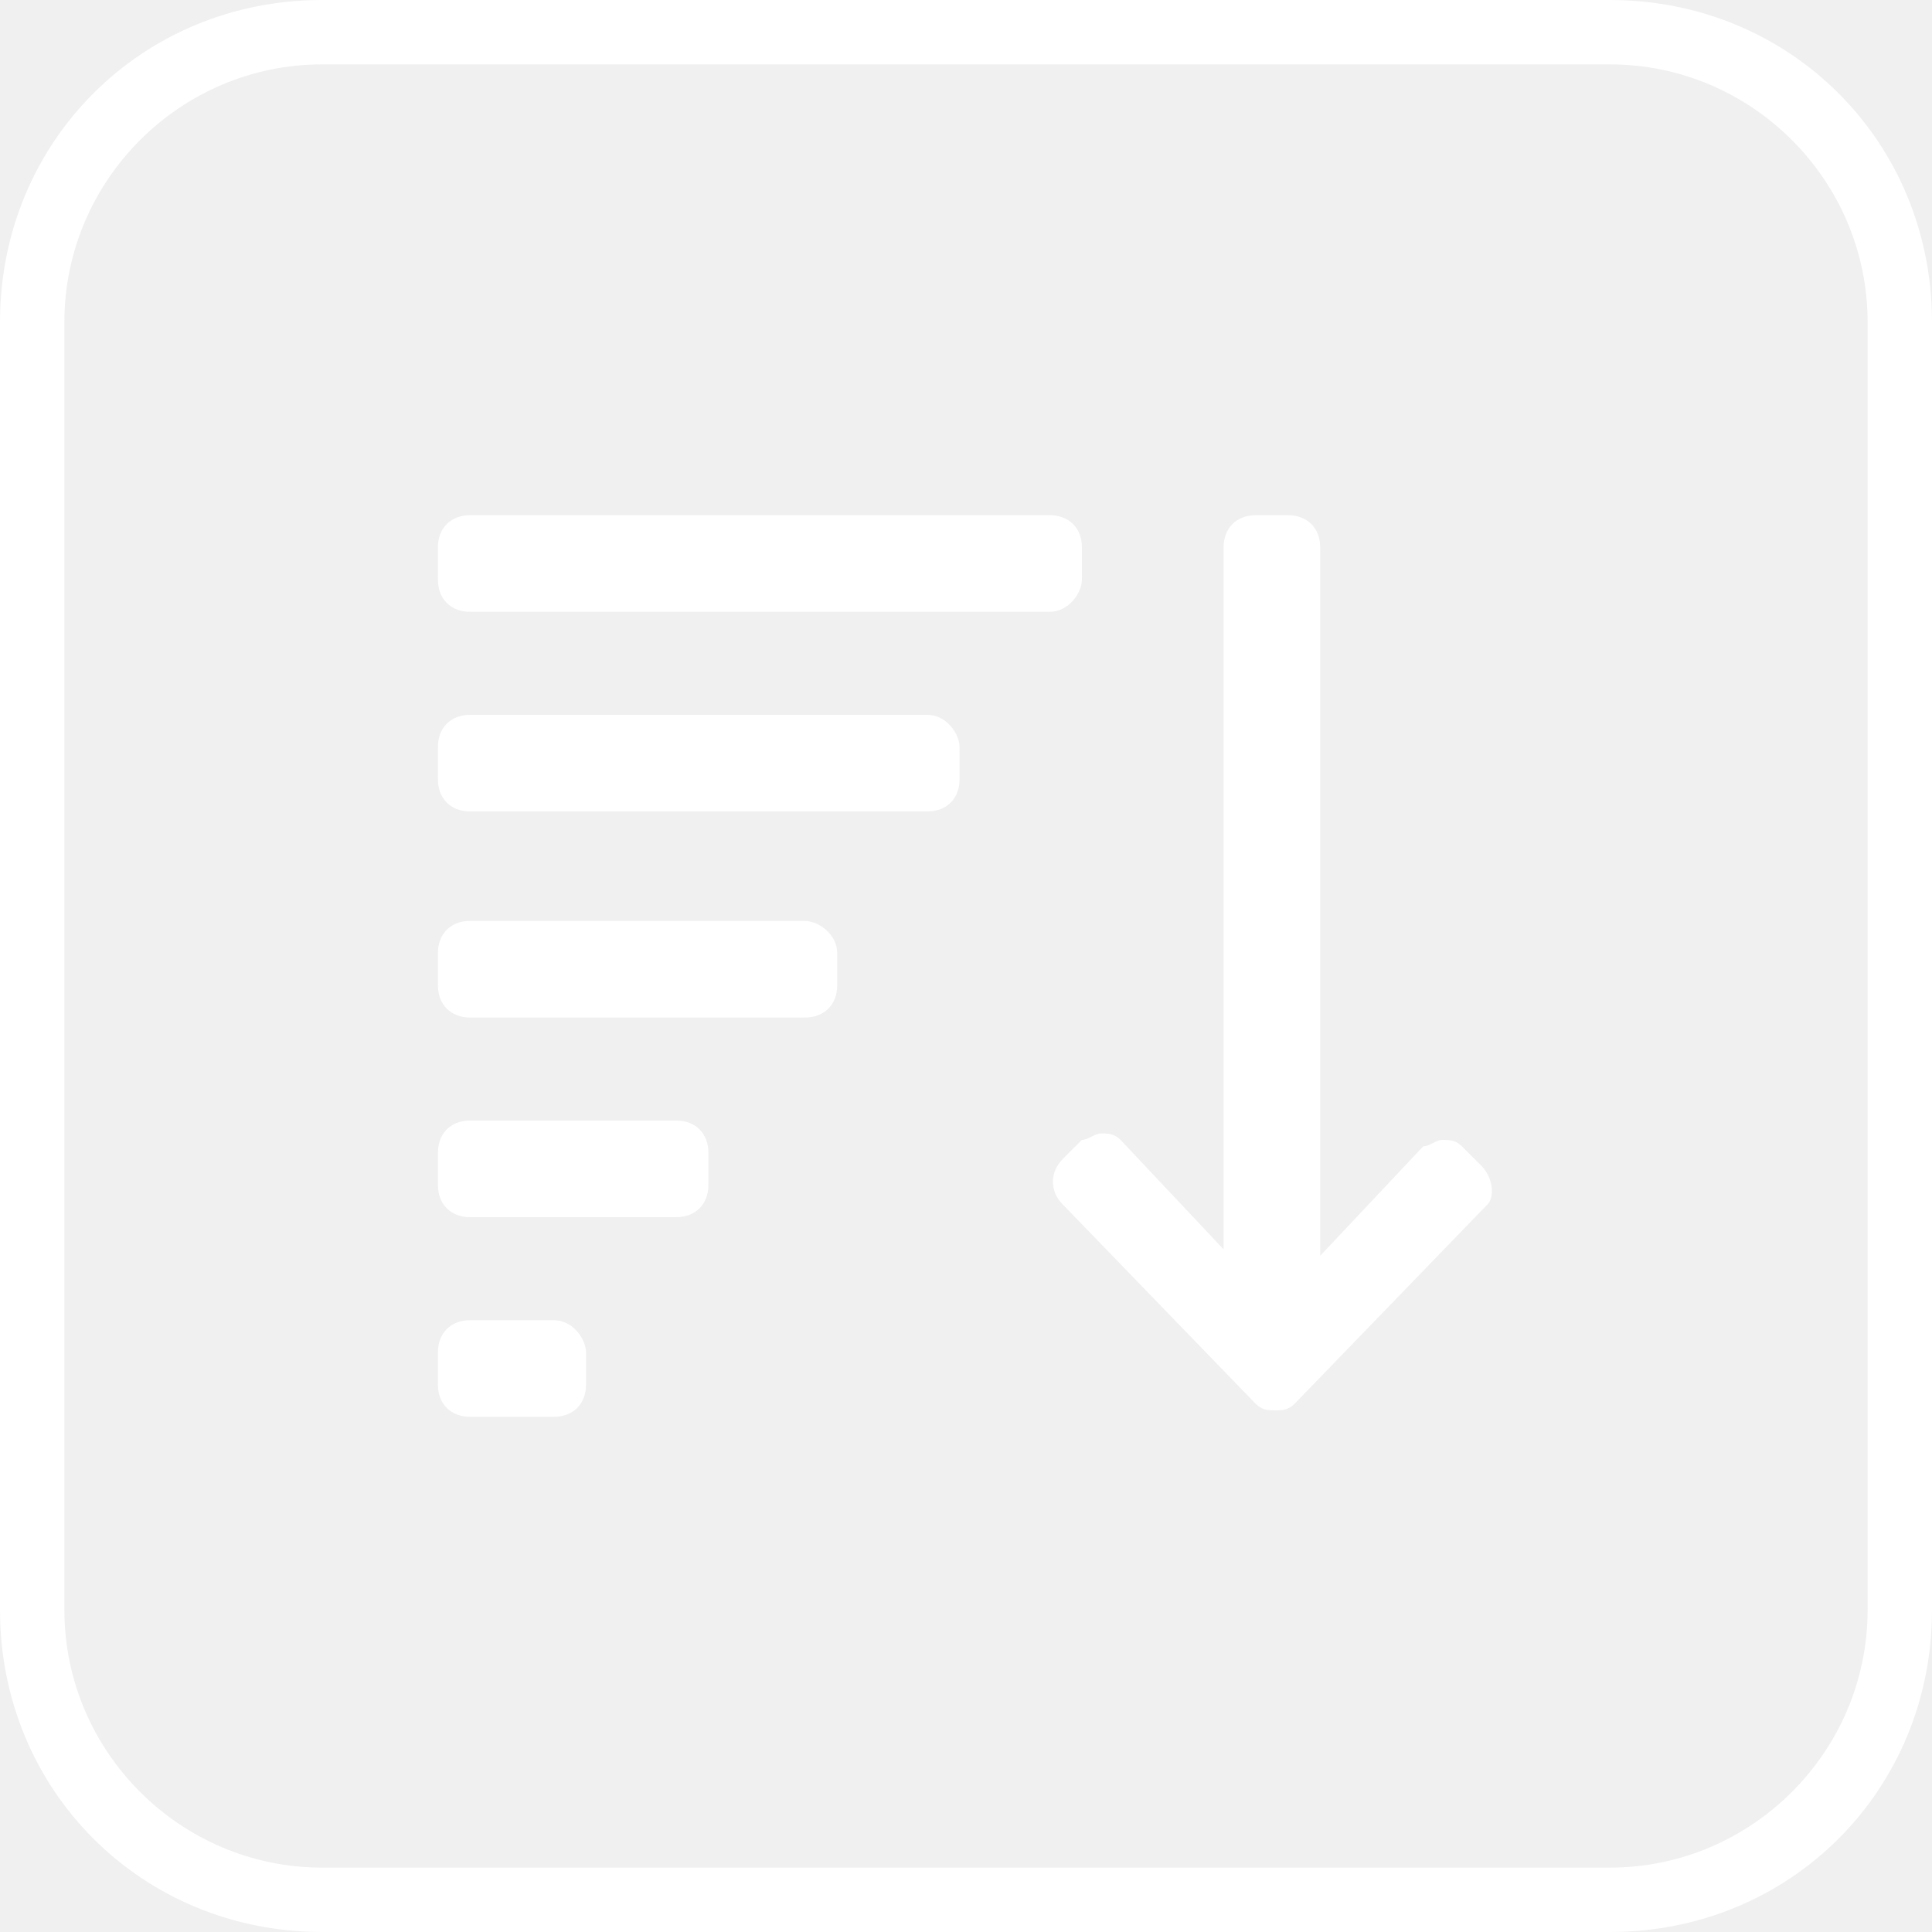
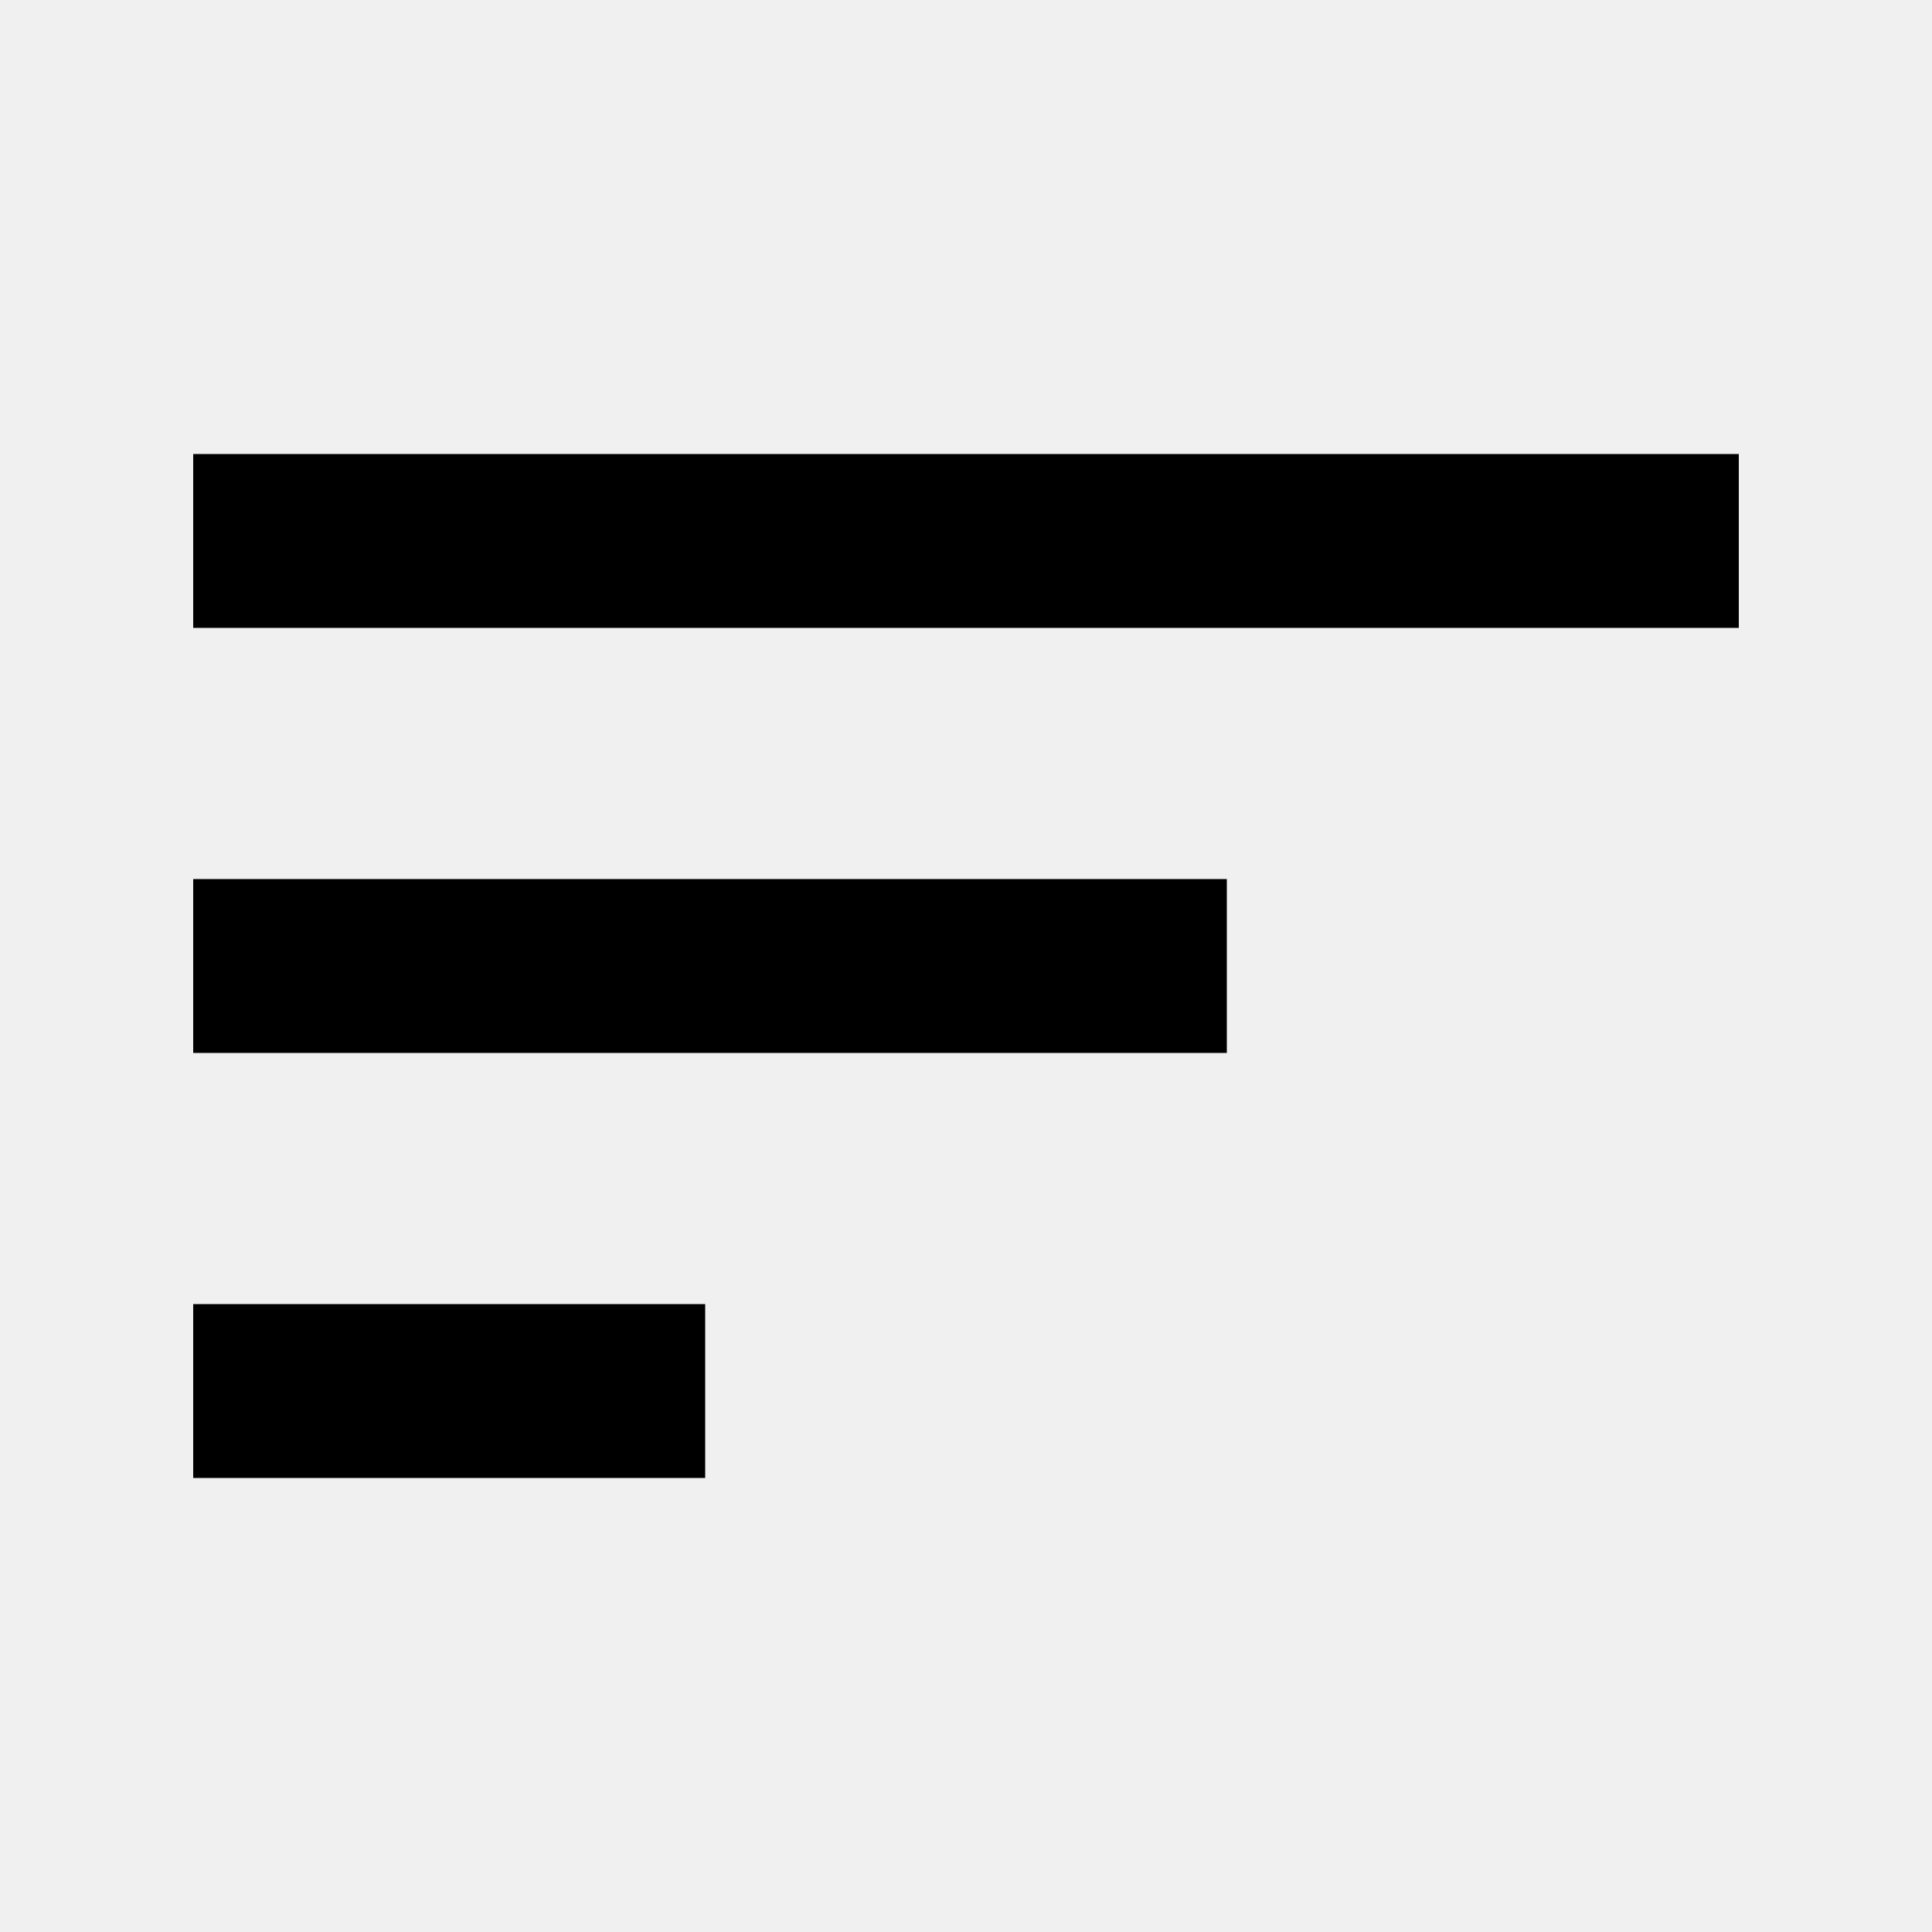
- <svg xmlns="http://www.w3.org/2000/svg" version="1.1" id="Layer_1" x="0px" y="0px" viewBox="0 0 30 30" style="enable-background:new 0 0 30 30;" xml:space="preserve" fill="#FFFFFF">
+ <svg xmlns="http://www.w3.org/2000/svg" version="1.1" id="Layer_1" x="0px" y="0px" viewBox="0 0 20 20" style="enable-background:new 0 0 20 20;" xml:space="preserve">
+   <style type="text/css">
+ 	.st0{fill:none;}
+ </style>
  <g>
-     <path d="M25,30H5c-2.8,0-5-2.2-5-5V5c0-2.8,2.2-5,5-5h20c2.8,0,5,2.2,5,5v20C30,27.8,27.8,30,25,30z M5,1C2.8,1,1,2.8,1,5v20   c0,2.2,1.8,4,4,4h20c2.2,0,4-1.8,4-4V5c0-2.2-1.8-4-4-4H5z M16.8,9V8.5c0-0.3-0.2-0.5-0.5-0.5h-9C7,8,6.8,8.2,6.8,8.5V9   c0,0.3,0.2,0.5,0.5,0.5h9C16.6,9.5,16.8,9.2,16.8,9z M14.4,11.1H7.3c-0.3,0-0.5,0.2-0.5,0.5v0.5c0,0.3,0.2,0.5,0.5,0.5h7.1   c0.3,0,0.5-0.2,0.5-0.5v-0.5C14.9,11.4,14.7,11.1,14.4,11.1z M12.5,14.3H7.3c-0.3,0-0.5,0.2-0.5,0.5v0.5c0,0.3,0.2,0.5,0.5,0.5h5.2   c0.3,0,0.5-0.2,0.5-0.5v-0.5C13,14.5,12.7,14.3,12.5,14.3z M10.5,17.4H7.3c-0.3,0-0.5,0.2-0.5,0.5v0.5c0,0.3,0.2,0.5,0.5,0.5h3.2   c0.3,0,0.5-0.2,0.5-0.5v-0.5C11,17.6,10.8,17.4,10.5,17.4z M8.6,20.5H7.3c-0.3,0-0.5,0.2-0.5,0.5v0.5C6.8,21.8,7,22,7.3,22h1.3   c0.3,0,0.5-0.2,0.5-0.5V21C9.1,20.8,8.9,20.5,8.6,20.5z M23,18.1l-0.3-0.3c-0.1-0.1-0.2-0.1-0.3-0.1c-0.1,0-0.2,0.1-0.3,0.1   l-1.6,1.7v-11C20.5,8.2,20.3,8,20,8h-0.5C19.2,8,19,8.2,19,8.5v10.9l-1.6-1.7c-0.1-0.1-0.2-0.1-0.3-0.1s-0.2,0.1-0.3,0.1L16.5,18   c-0.2,0.2-0.2,0.5,0,0.7l3,3.1c0.1,0.1,0.2,0.1,0.3,0.1c0.1,0,0.2,0,0.3-0.1l3-3.1C23.2,18.6,23.2,18.3,23,18.1z" />
+     <path class="st0" d="M0,0h20v20H0V0z" />
+     <path d="M2,10.9h10.7V9.1H2 M2,4.7v1.8h16V4.7 M2,15.3h5.3v-1.8H2V15.3z" />
  </g>
</svg>
